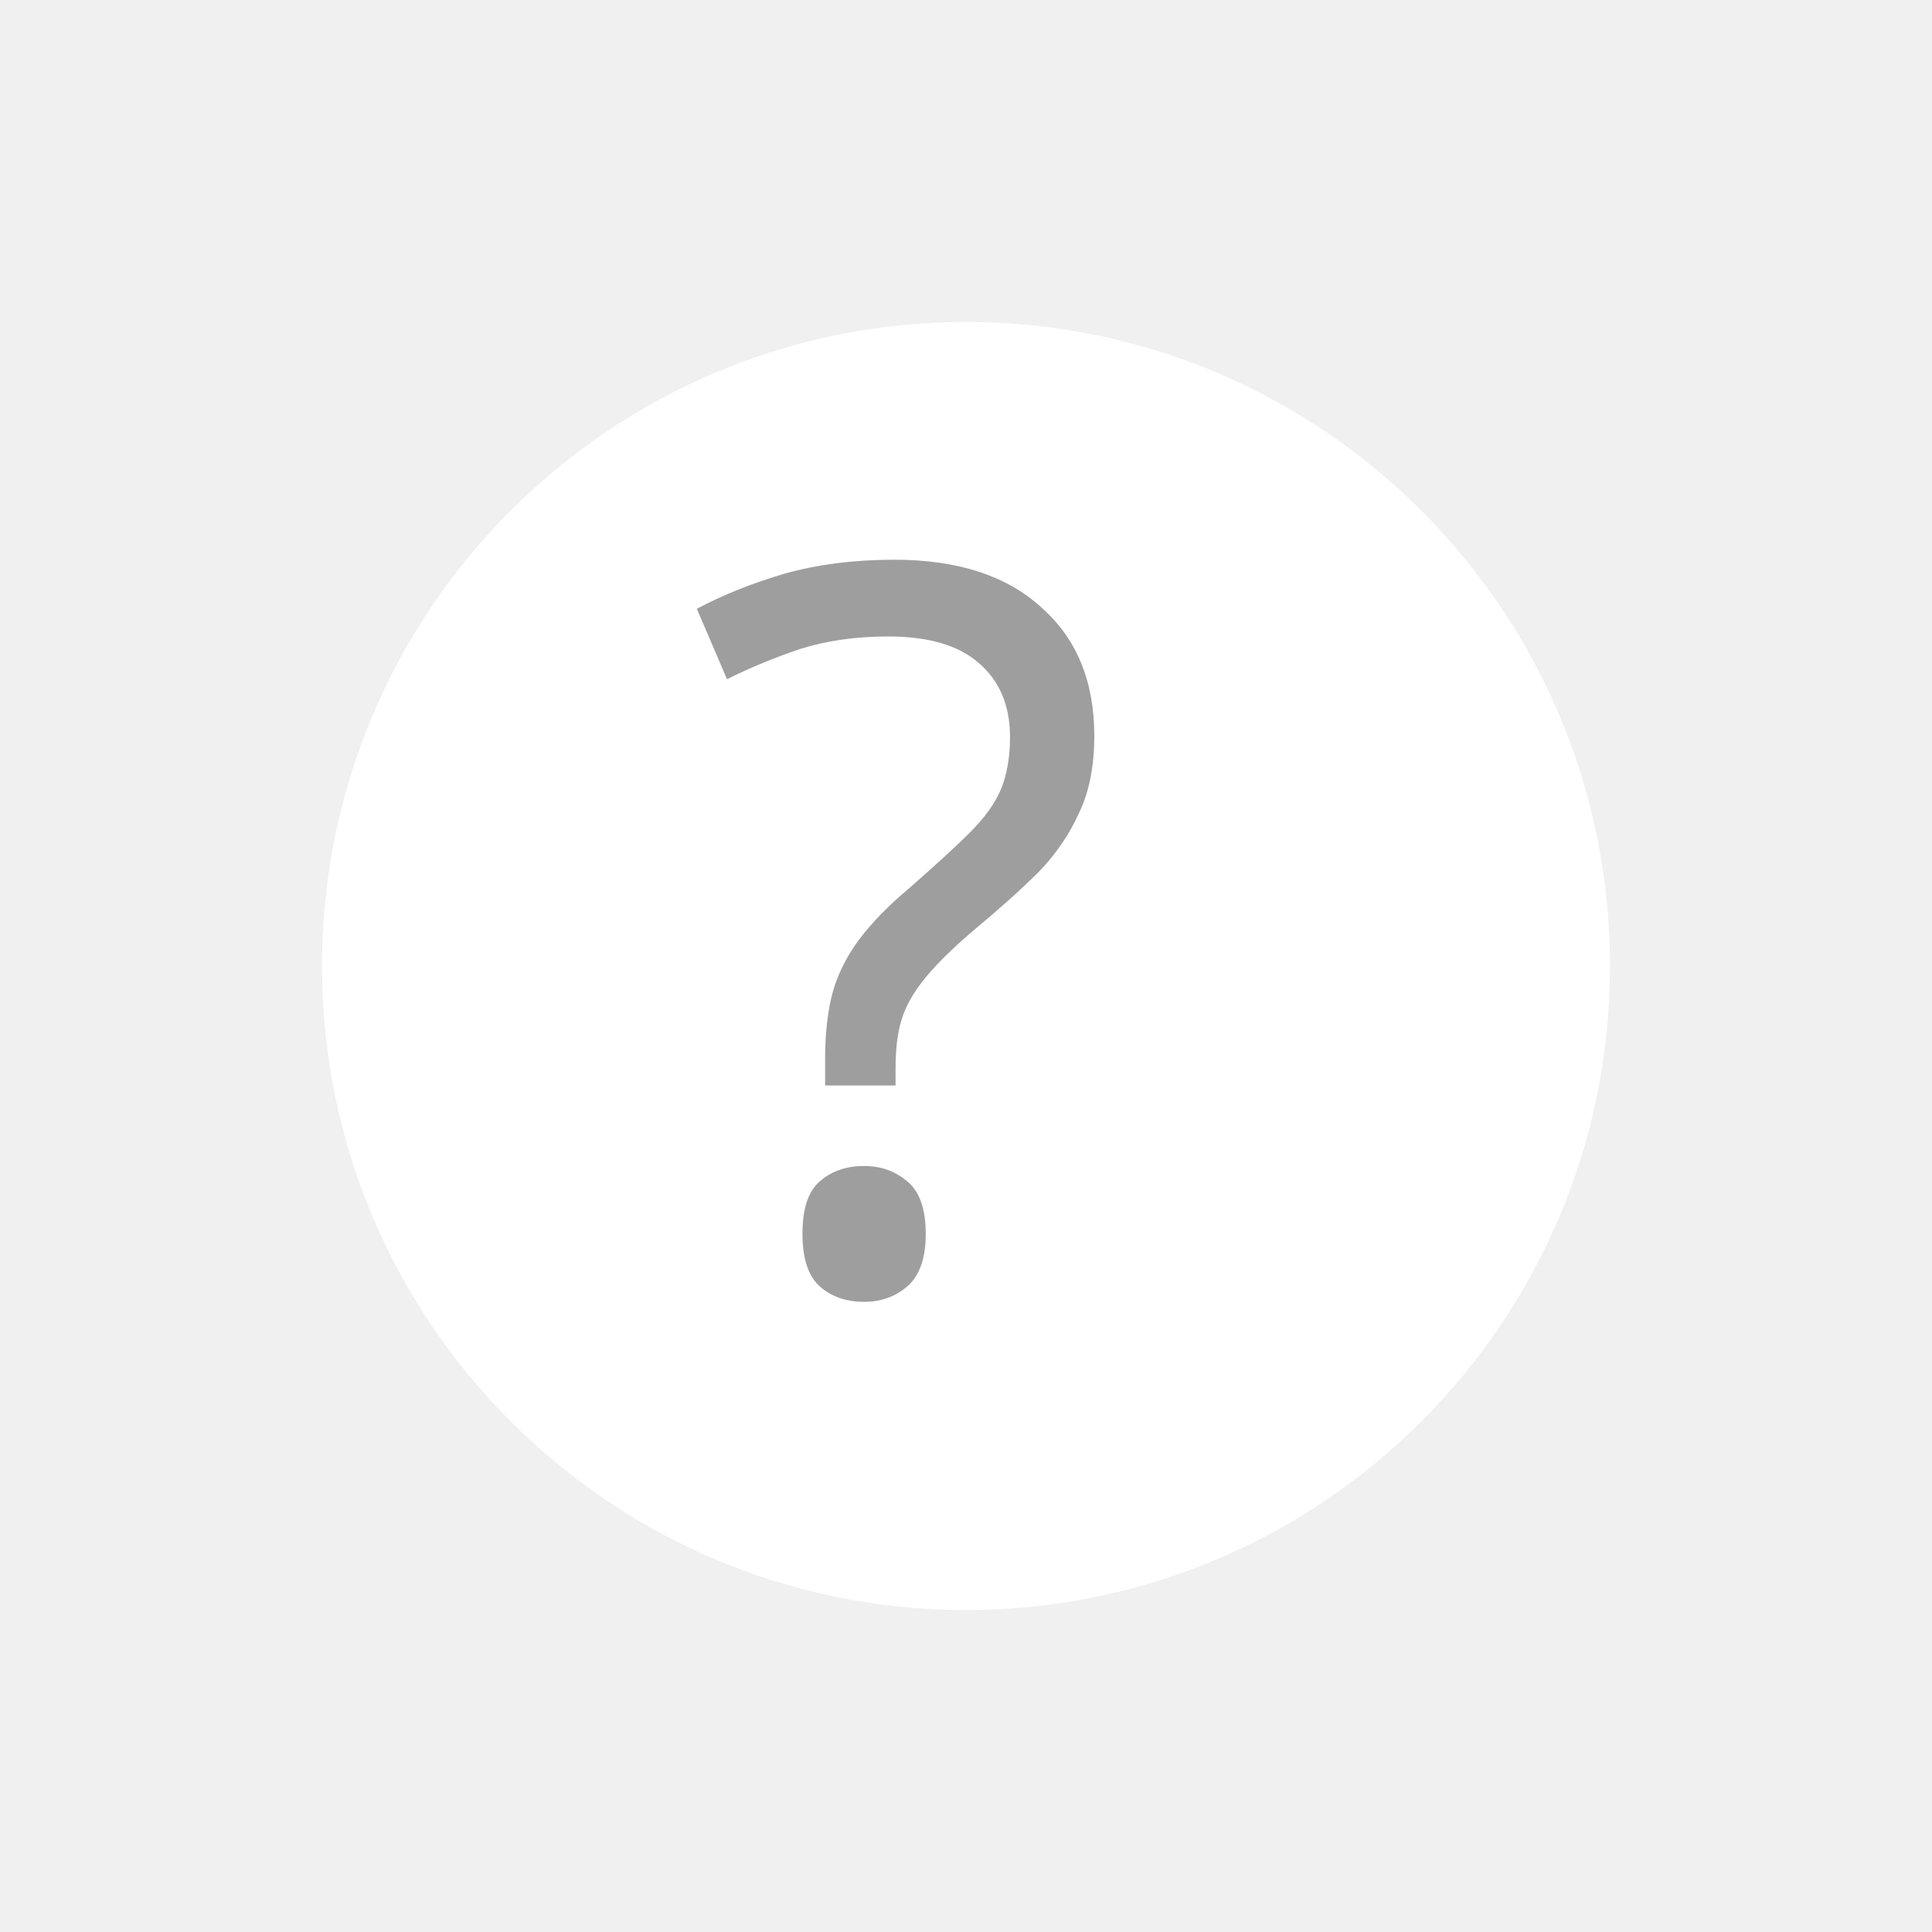
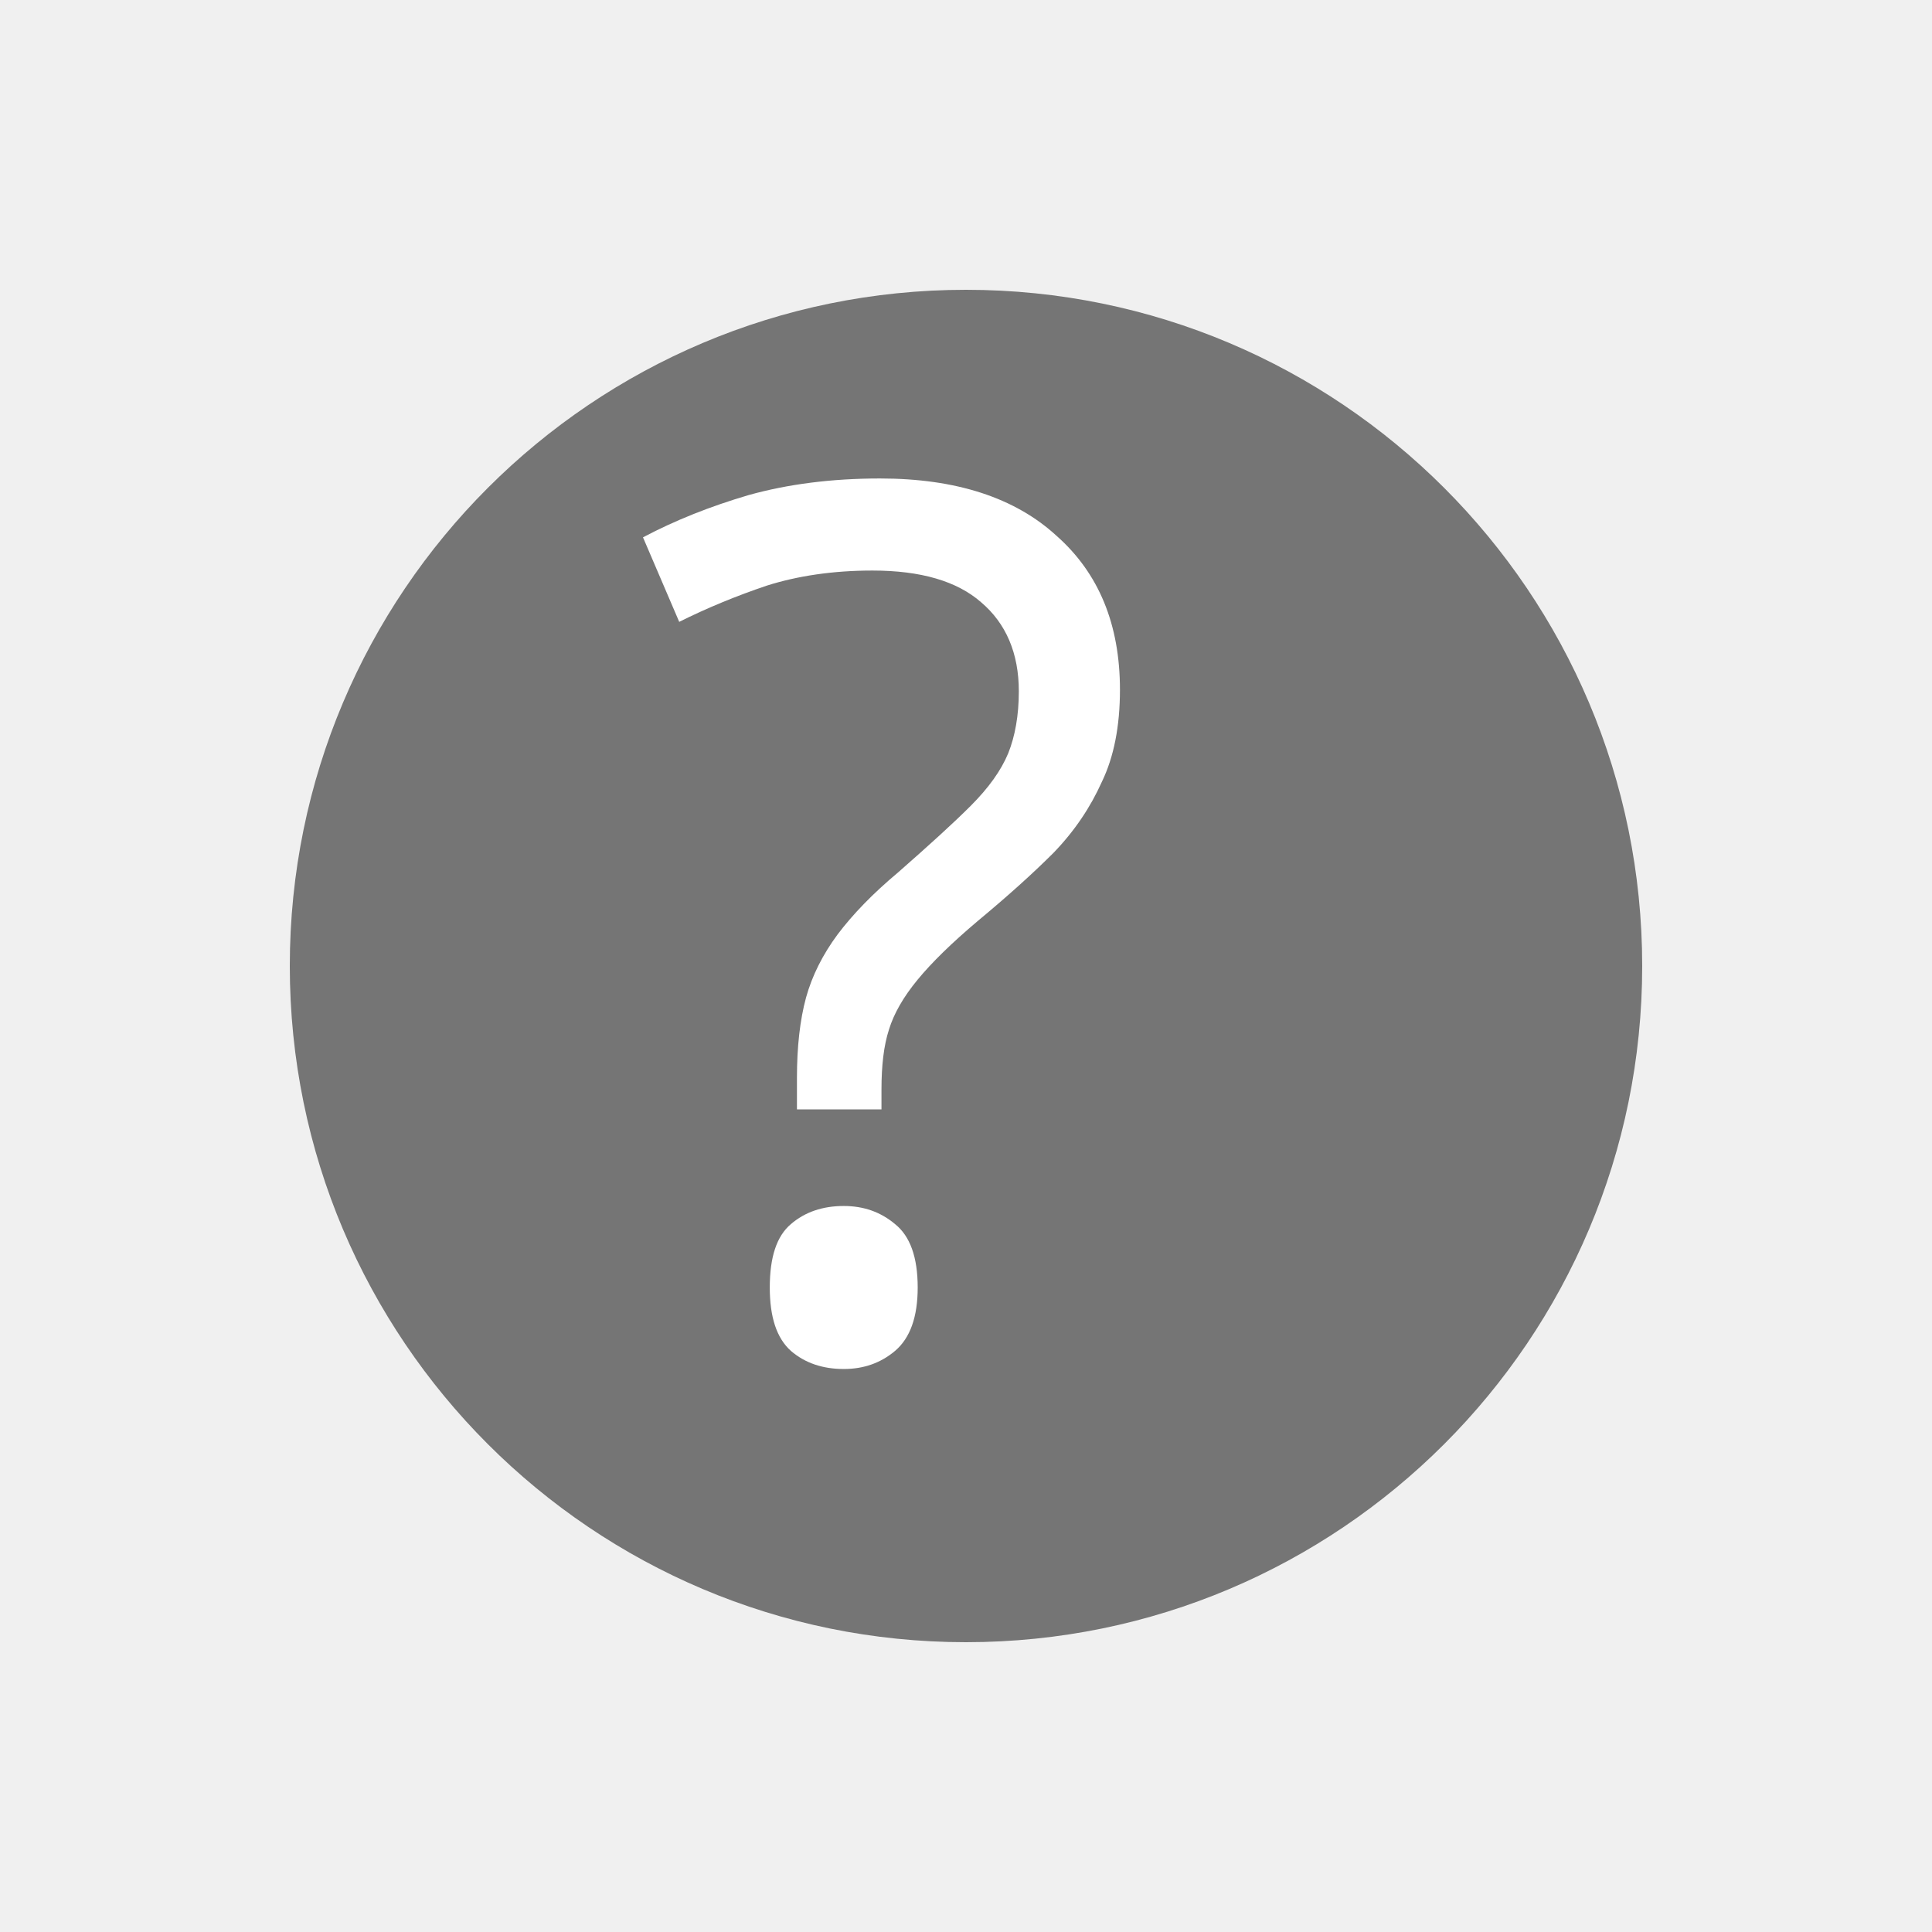
- <svg xmlns="http://www.w3.org/2000/svg" id="prefix__ic_info" width="24" height="24" viewBox="0 0 24 24">
-   <path id="prefix__사각형_314" d="M0 0H24V24H0z" data-name="사각형 314" style="fill:transparent;opacity:.51" />
-   <circle id="prefix__타원_33" cx="8" cy="8" r="8" data-name="타원 33" transform="translate(4 4)" style="fill:#fff" />
-   <text id="prefix___" data-name="?" transform="translate(8.5 16)" style="fill:#9e9e9e;font-size:12.5px;font-family:NanumSquareB,NanumSquare;letter-spacing:-.025em">
-     <tspan x="0" y="0">?</tspan>
-   </text>
+ <svg xmlns="http://www.w3.org/2000/svg" width="20" height="20" viewBox="0 0 20 20">
+   <g id="prefix__ic_info" transform="translate(-2 -2)">
+     <path id="prefix__사각형_314" fill="rgba(255,255,255,0)" d="M0 0H20V20H0z" data-name="사각형 314" opacity="0.51" transform="translate(2 2)" />
+     <circle id="prefix__타원_33" cx="7" cy="7" r="7" fill="#757575" data-name="타원 33" transform="translate(5 5)" />
+     <text id="prefix___" fill="#fff" data-name="?" font-family="NanumSquareB, NanumSquare" font-size="12.5px" letter-spacing="-0.025em" transform="translate(8.5 16)">
+       <tspan x="0" y="0">?</tspan>
+     </text>
+   </g>
</svg>
